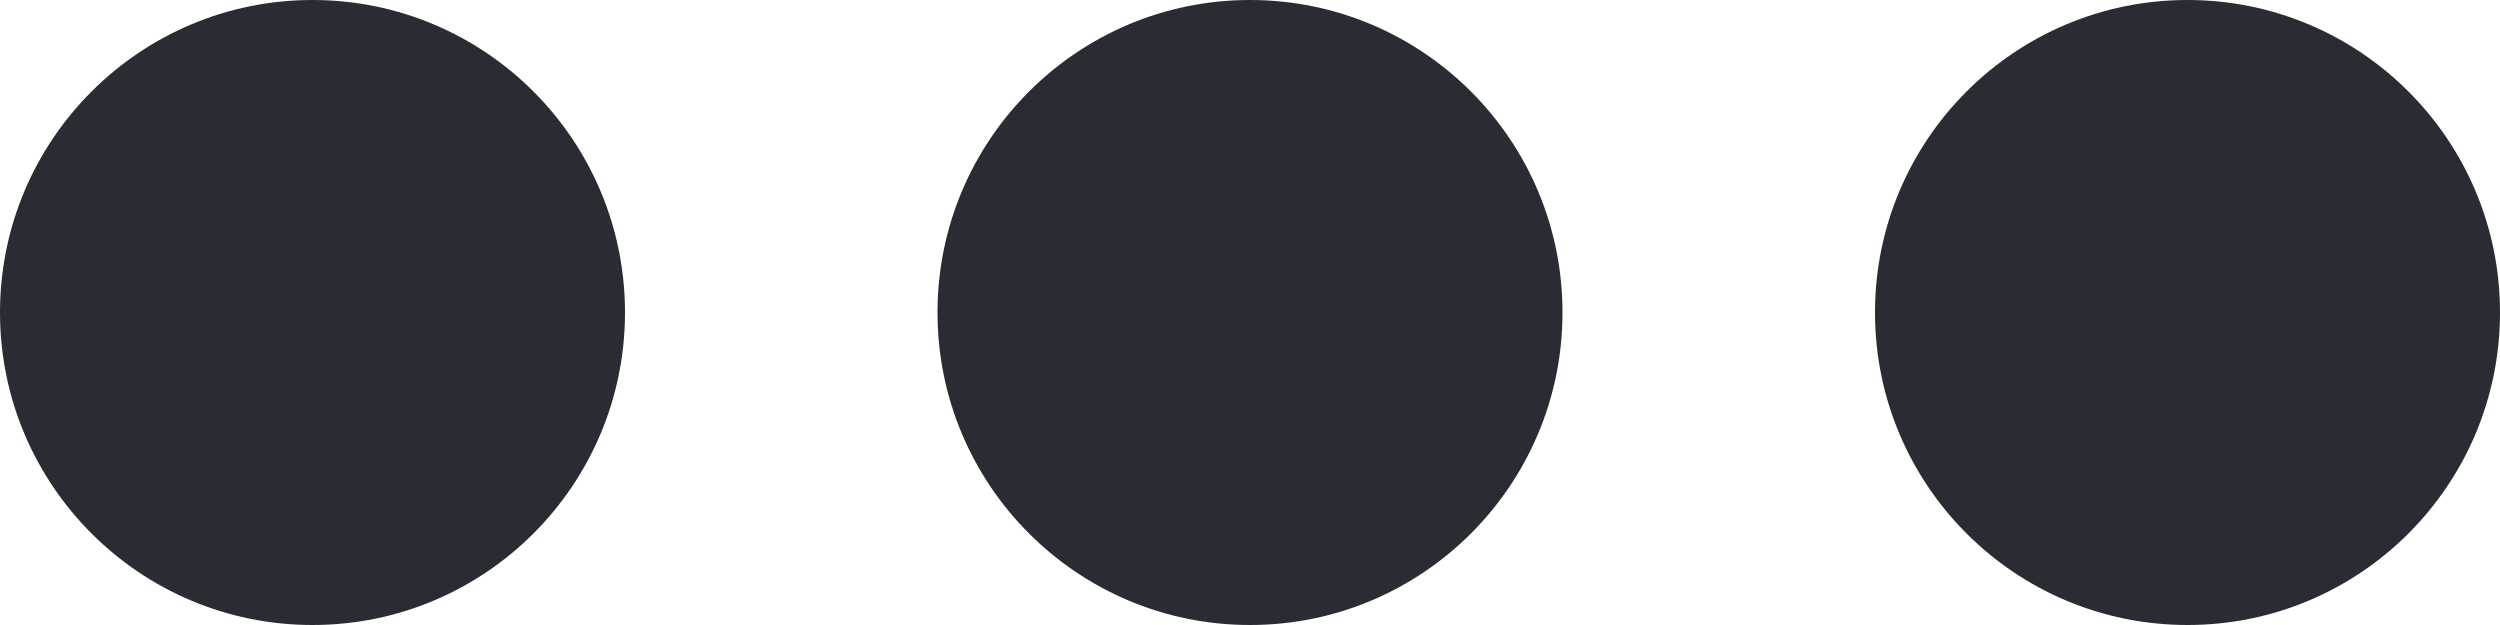
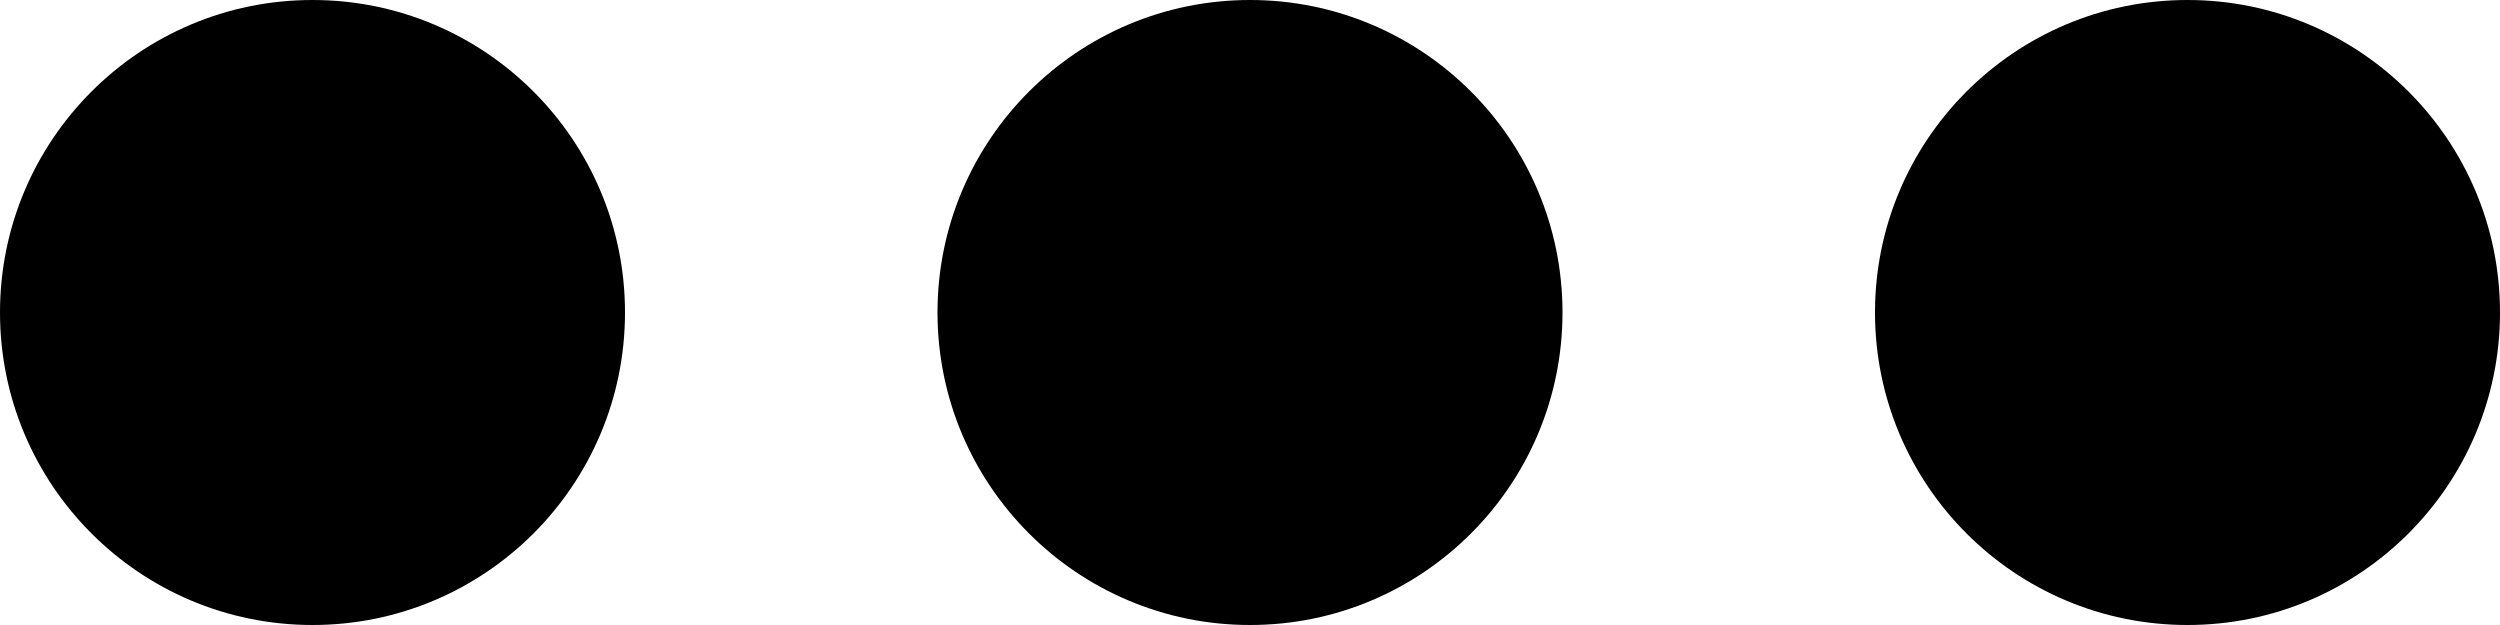
<svg xmlns="http://www.w3.org/2000/svg" width="16" height="4" viewBox="0 0 16 4" fill="none">
-   <circle cx="2" cy="2" r="2" fill="#292C33" />
-   <circle cx="8" cy="2" r="2" fill="#292C33" />
-   <circle cx="14" cy="2" r="2" fill="#292C33" />
+   <circle cx="2" cy="2" r="2" fill="currentColor" />
+   <circle cx="8" cy="2" r="2" fill="currentColor" />
+   <circle cx="14" cy="2" r="2" fill="currentColor" />
</svg>
